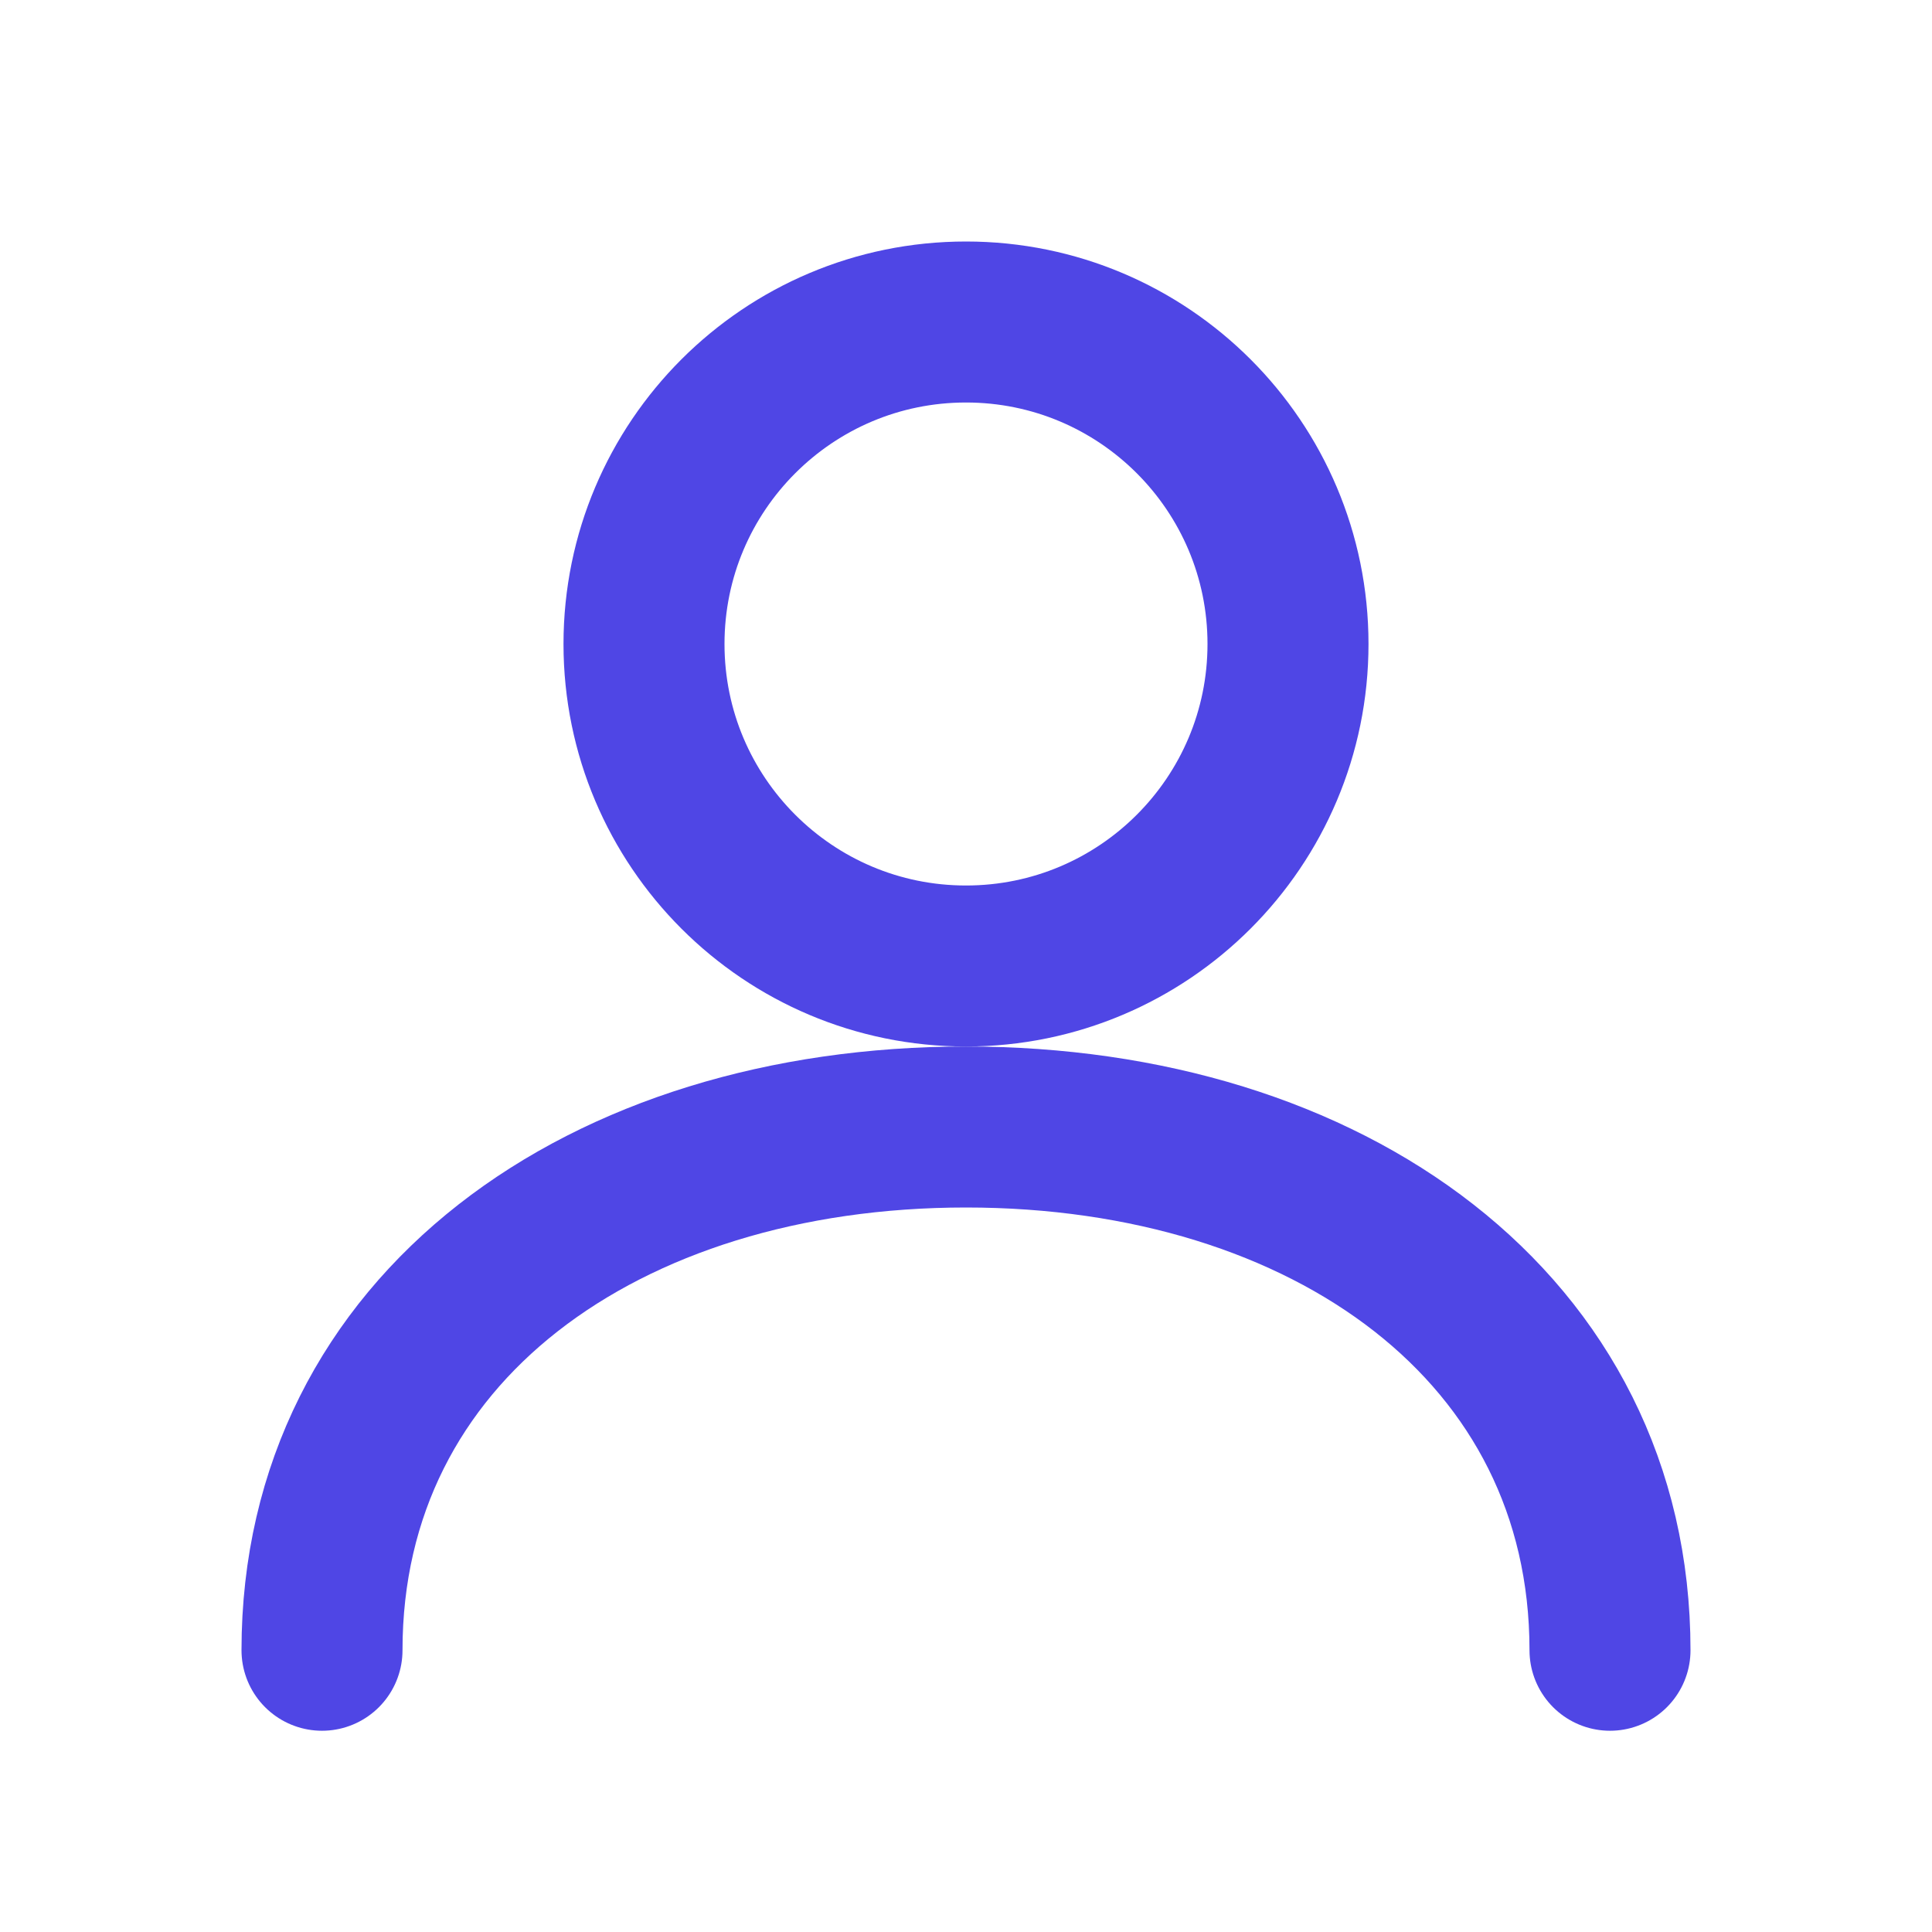
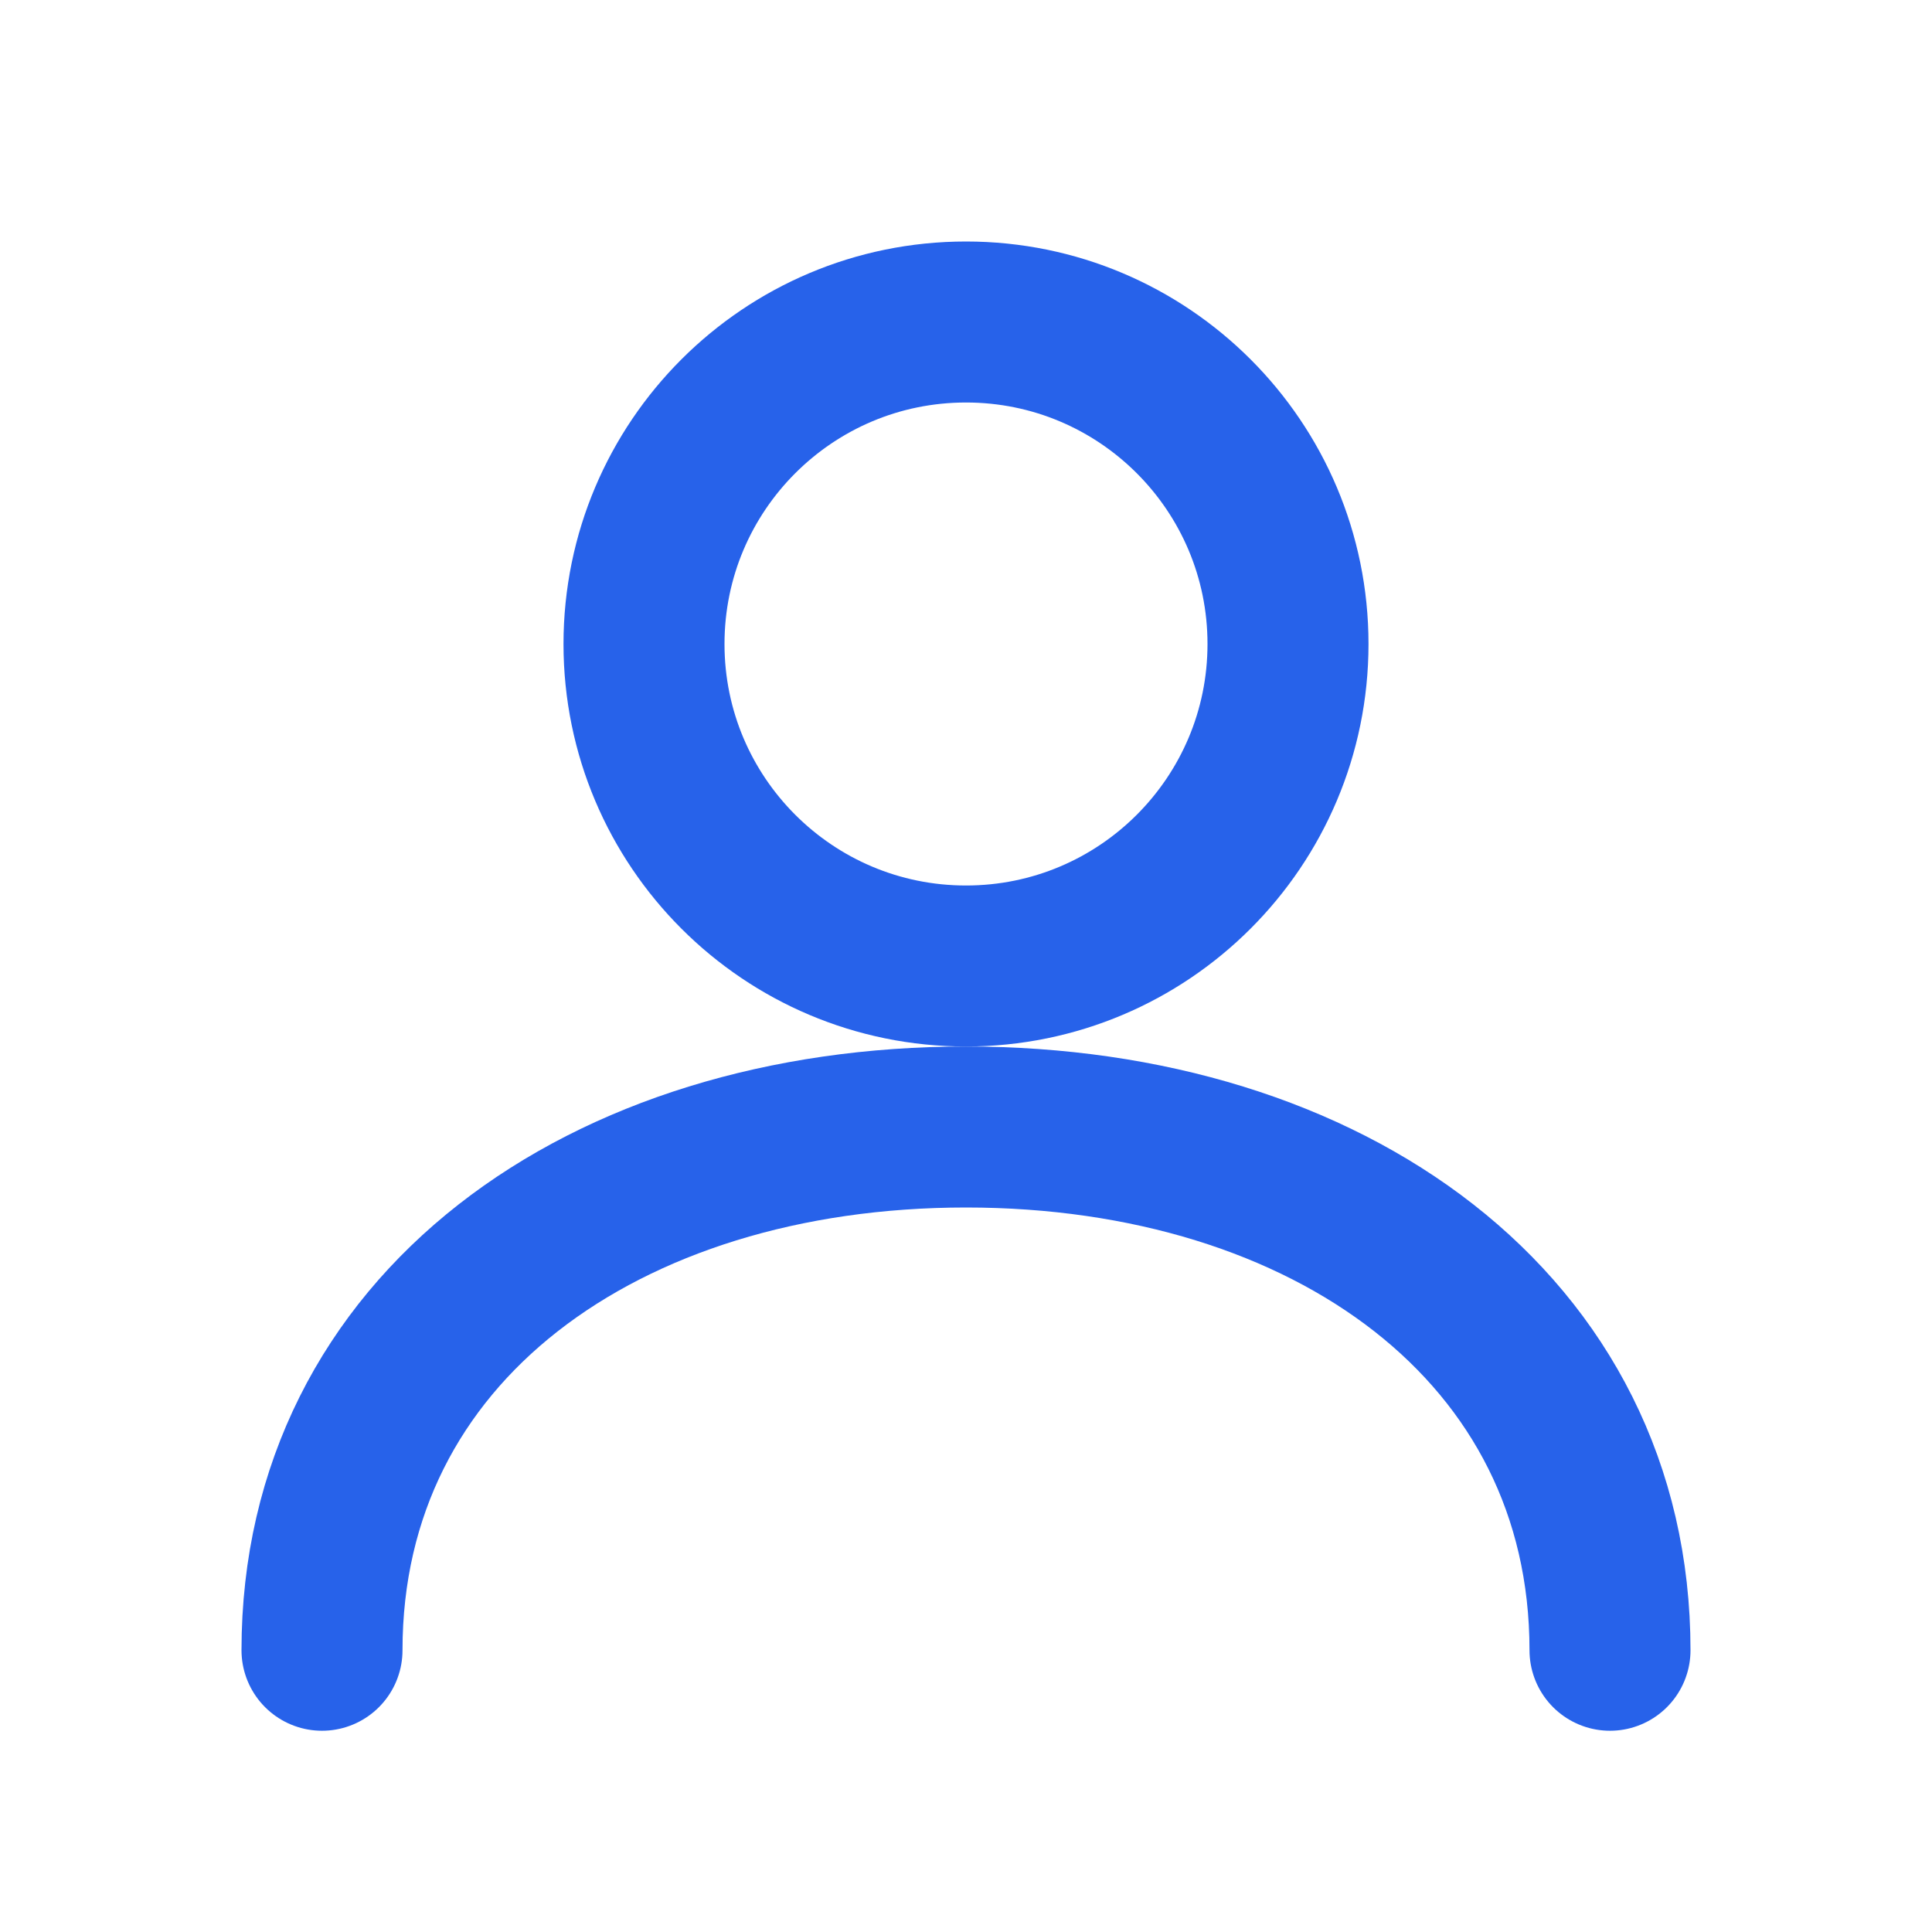
- <svg xmlns="http://www.w3.org/2000/svg" viewBox="0 0 24 24" fill="none" stroke="#4f46e5" stroke-width="2" stroke-linecap="round" stroke-linejoin="round">
+ <svg xmlns="http://www.w3.org/2000/svg" viewBox="0 0 24 24" fill="none" stroke="#2762ea" stroke-width="2" stroke-linecap="round" stroke-linejoin="round">
  <circle cx="12" cy="8" r="4" />
  <path d="M4 20.5c0-4 3.5-6.5 8-6.5s8 2.5 8 6.5" />
</svg>
